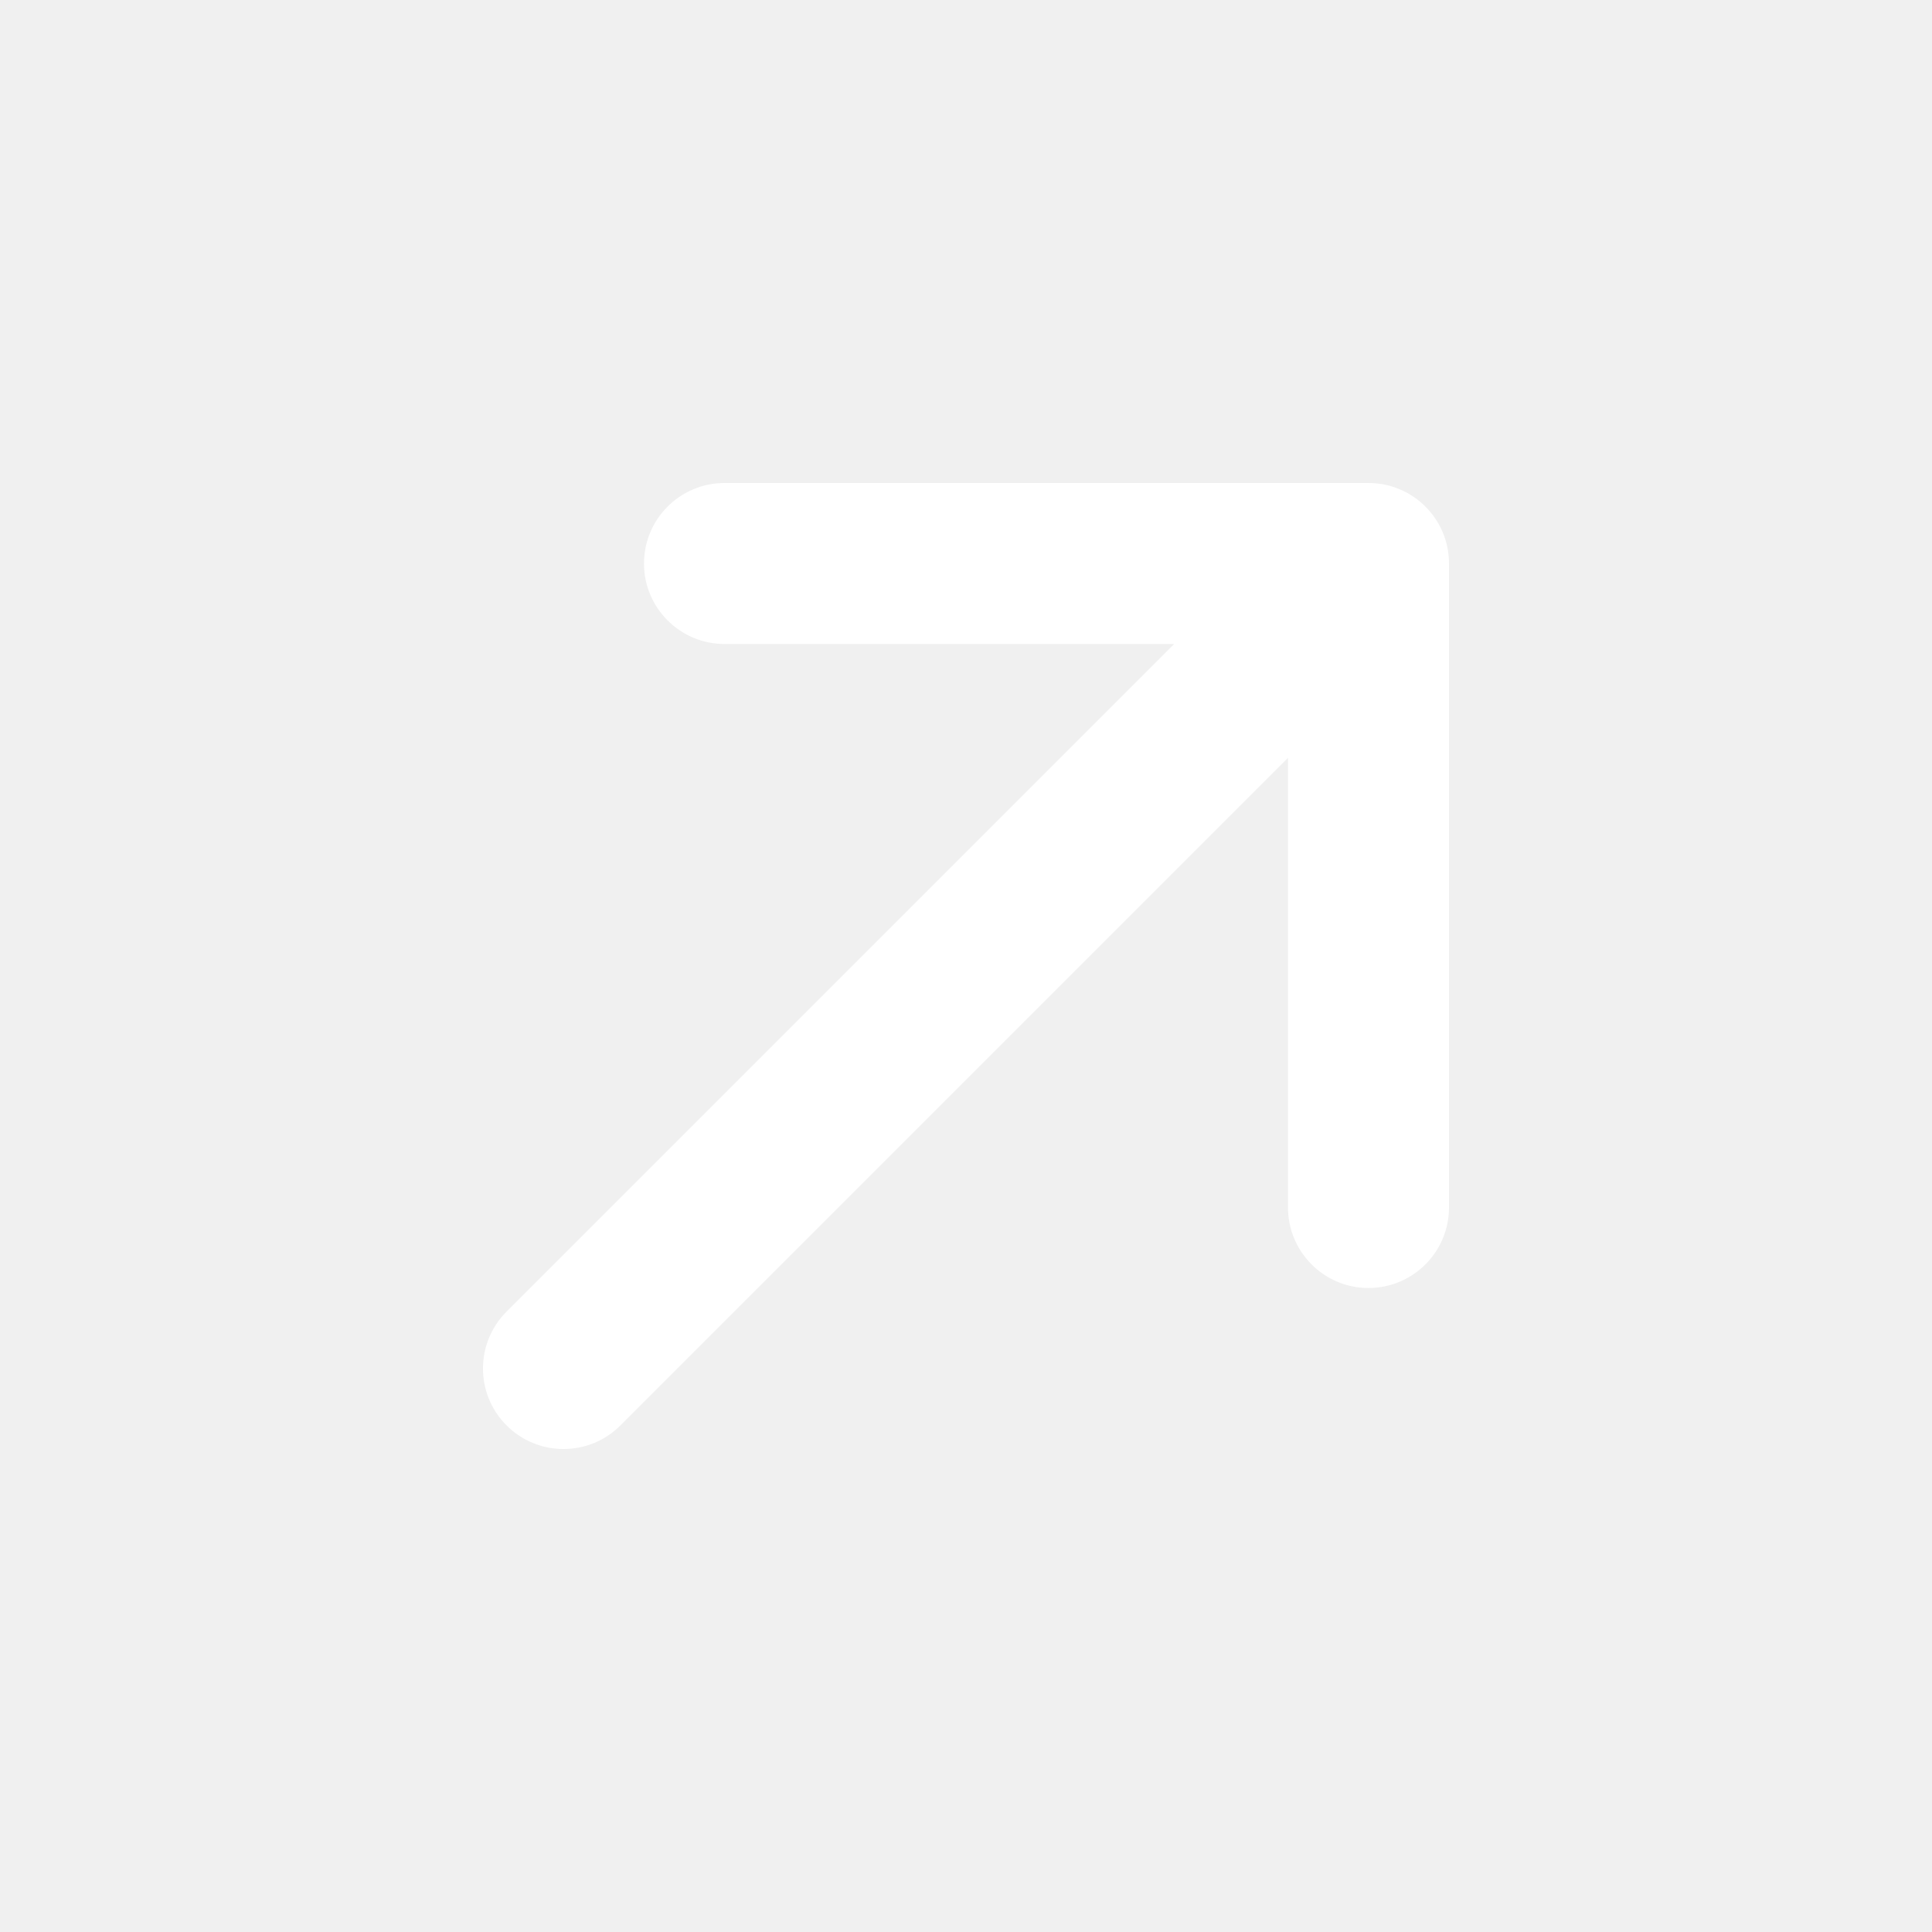
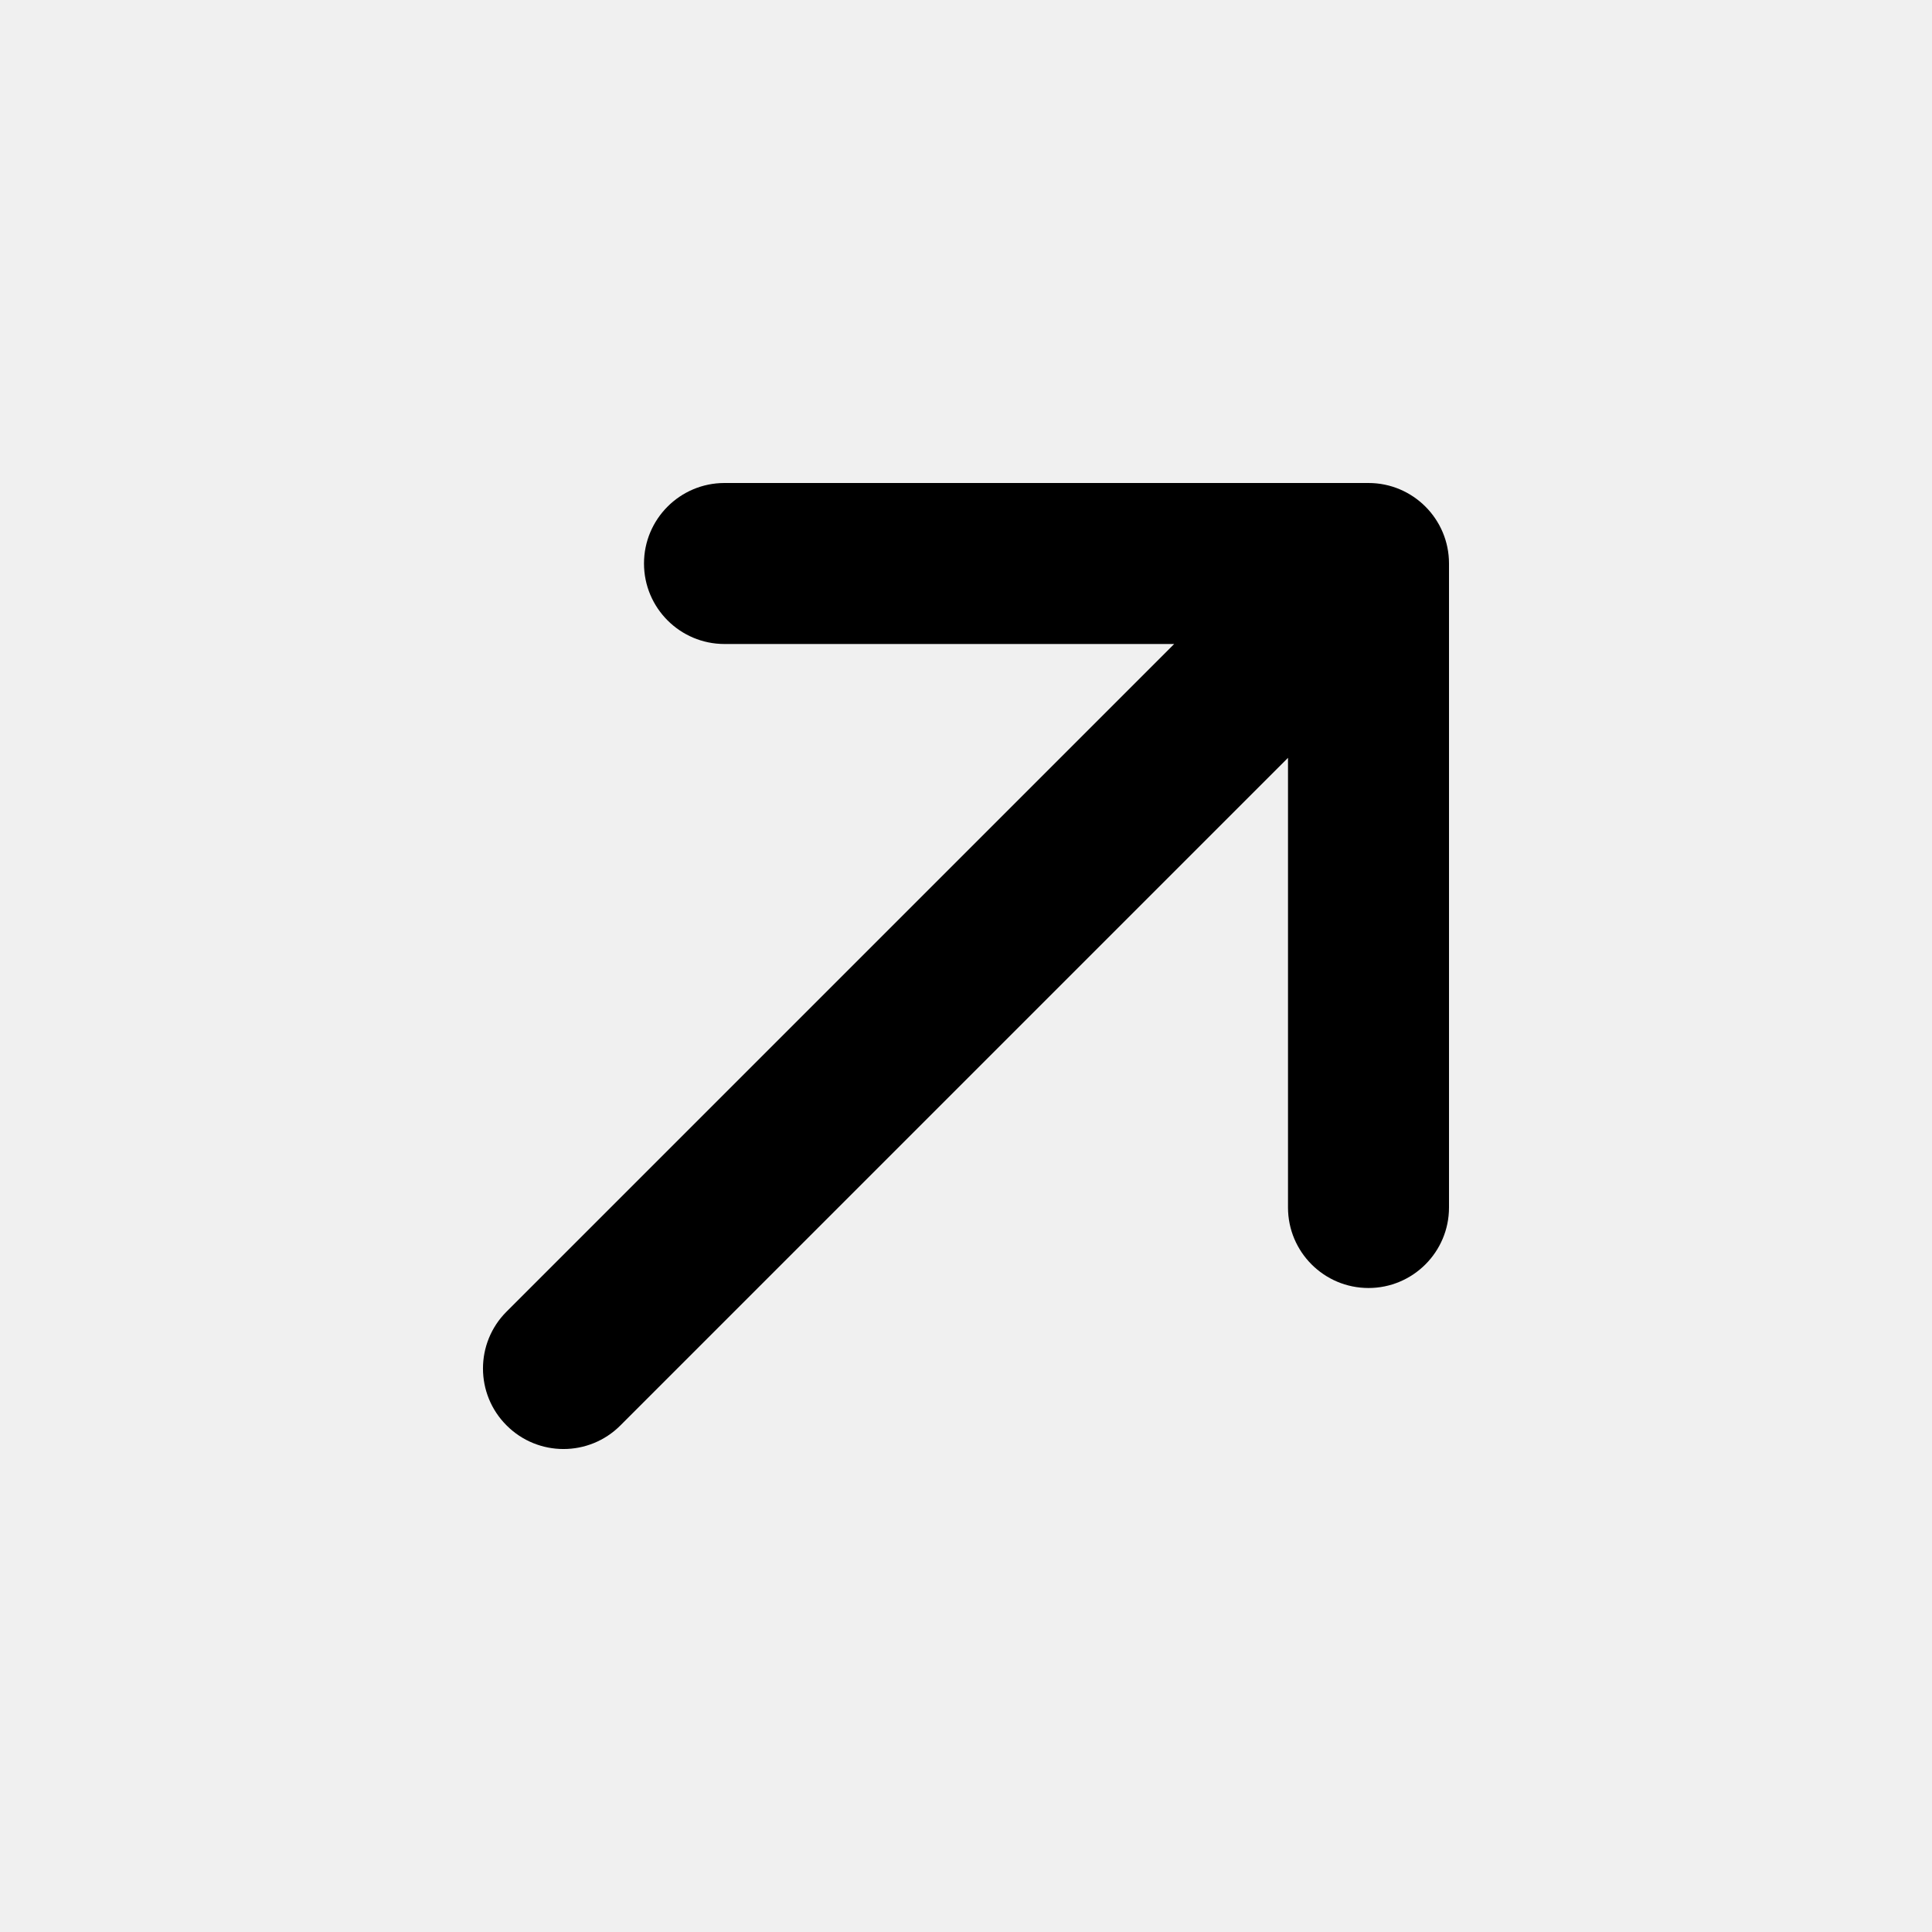
<svg xmlns="http://www.w3.org/2000/svg" width="24" height="24" viewBox="0 0 24 24" fill="none">
-   <path d="M8 7C8 6.448 8.448 6 9 6L17 6C17.552 6 18 6.448 18 7V15C18 15.552 17.552 16 17 16C16.448 16 16 15.552 16 15V9.414L7.707 17.707C7.317 18.098 6.683 18.098 6.293 17.707C5.902 17.317 5.902 16.683 6.293 16.293L14.586 8L9 8C8.448 8 8 7.552 8 7Z" fill="white" />
+   <path d="M8 7C8 6.448 8.448 6 9 6L17 6C17.552 6 18 6.448 18 7V15C18 15.552 17.552 16 17 16C16.448 16 16 15.552 16 15V9.414L7.707 17.707C7.317 18.098 6.683 18.098 6.293 17.707C5.902 17.317 5.902 16.683 6.293 16.293L14.586 8L9 8C8.448 8 8 7.552 8 7Z" fill="currentColor" />
</svg>
